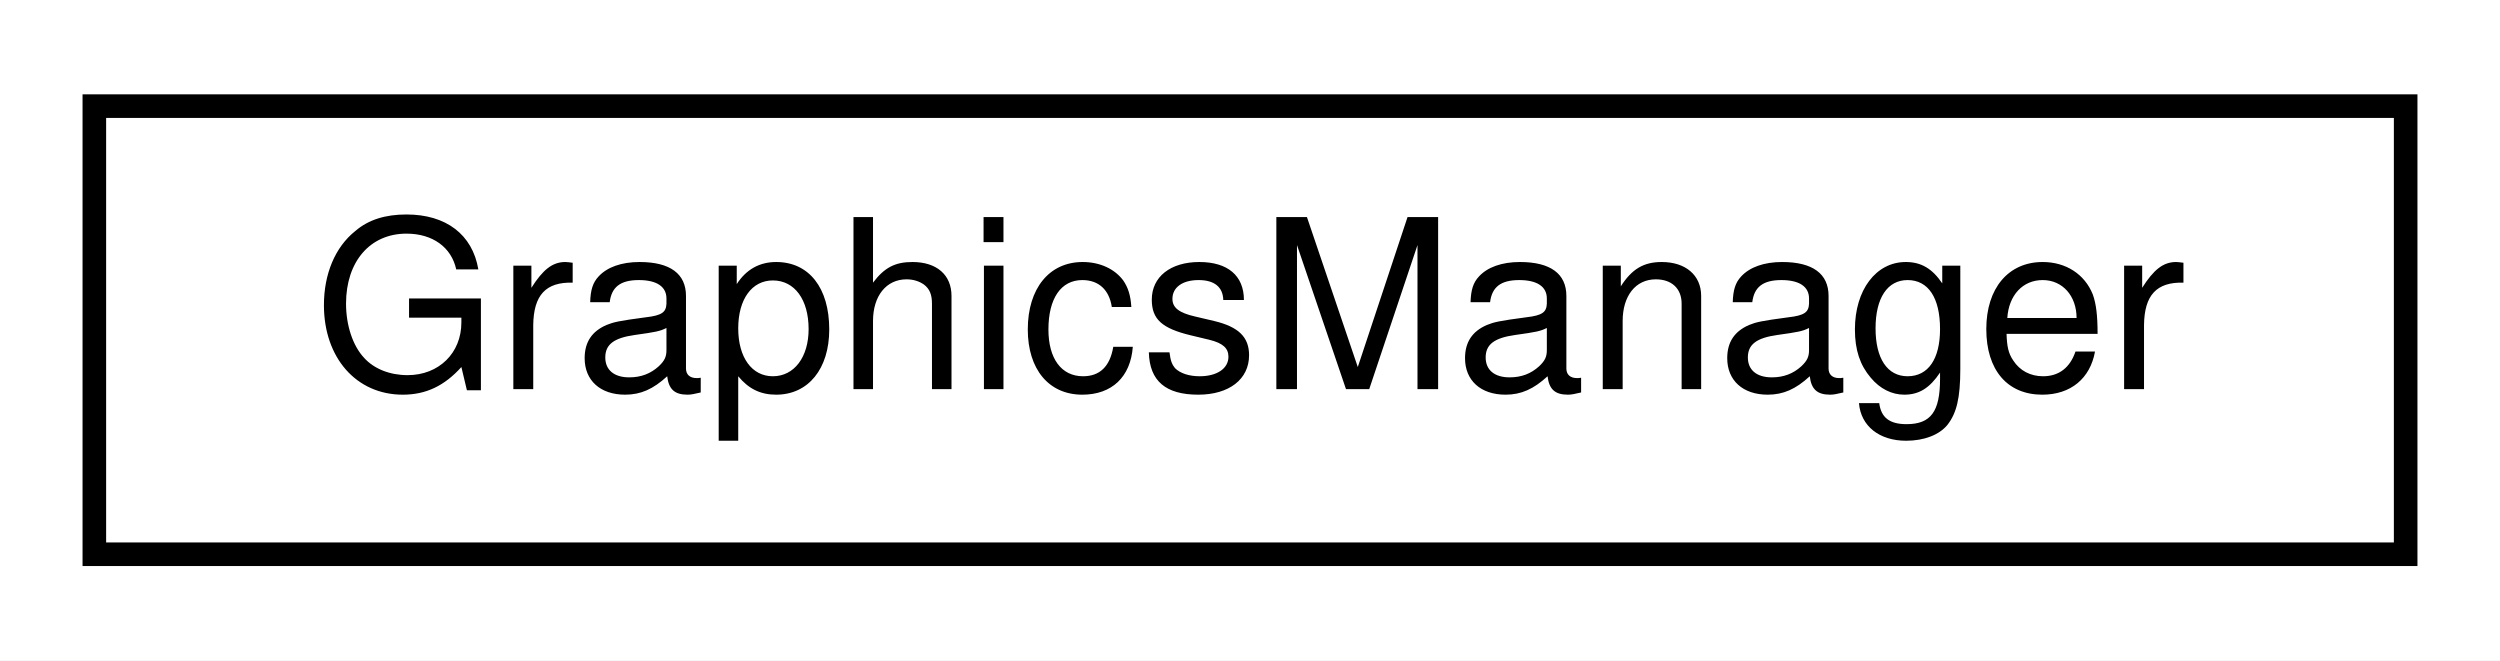
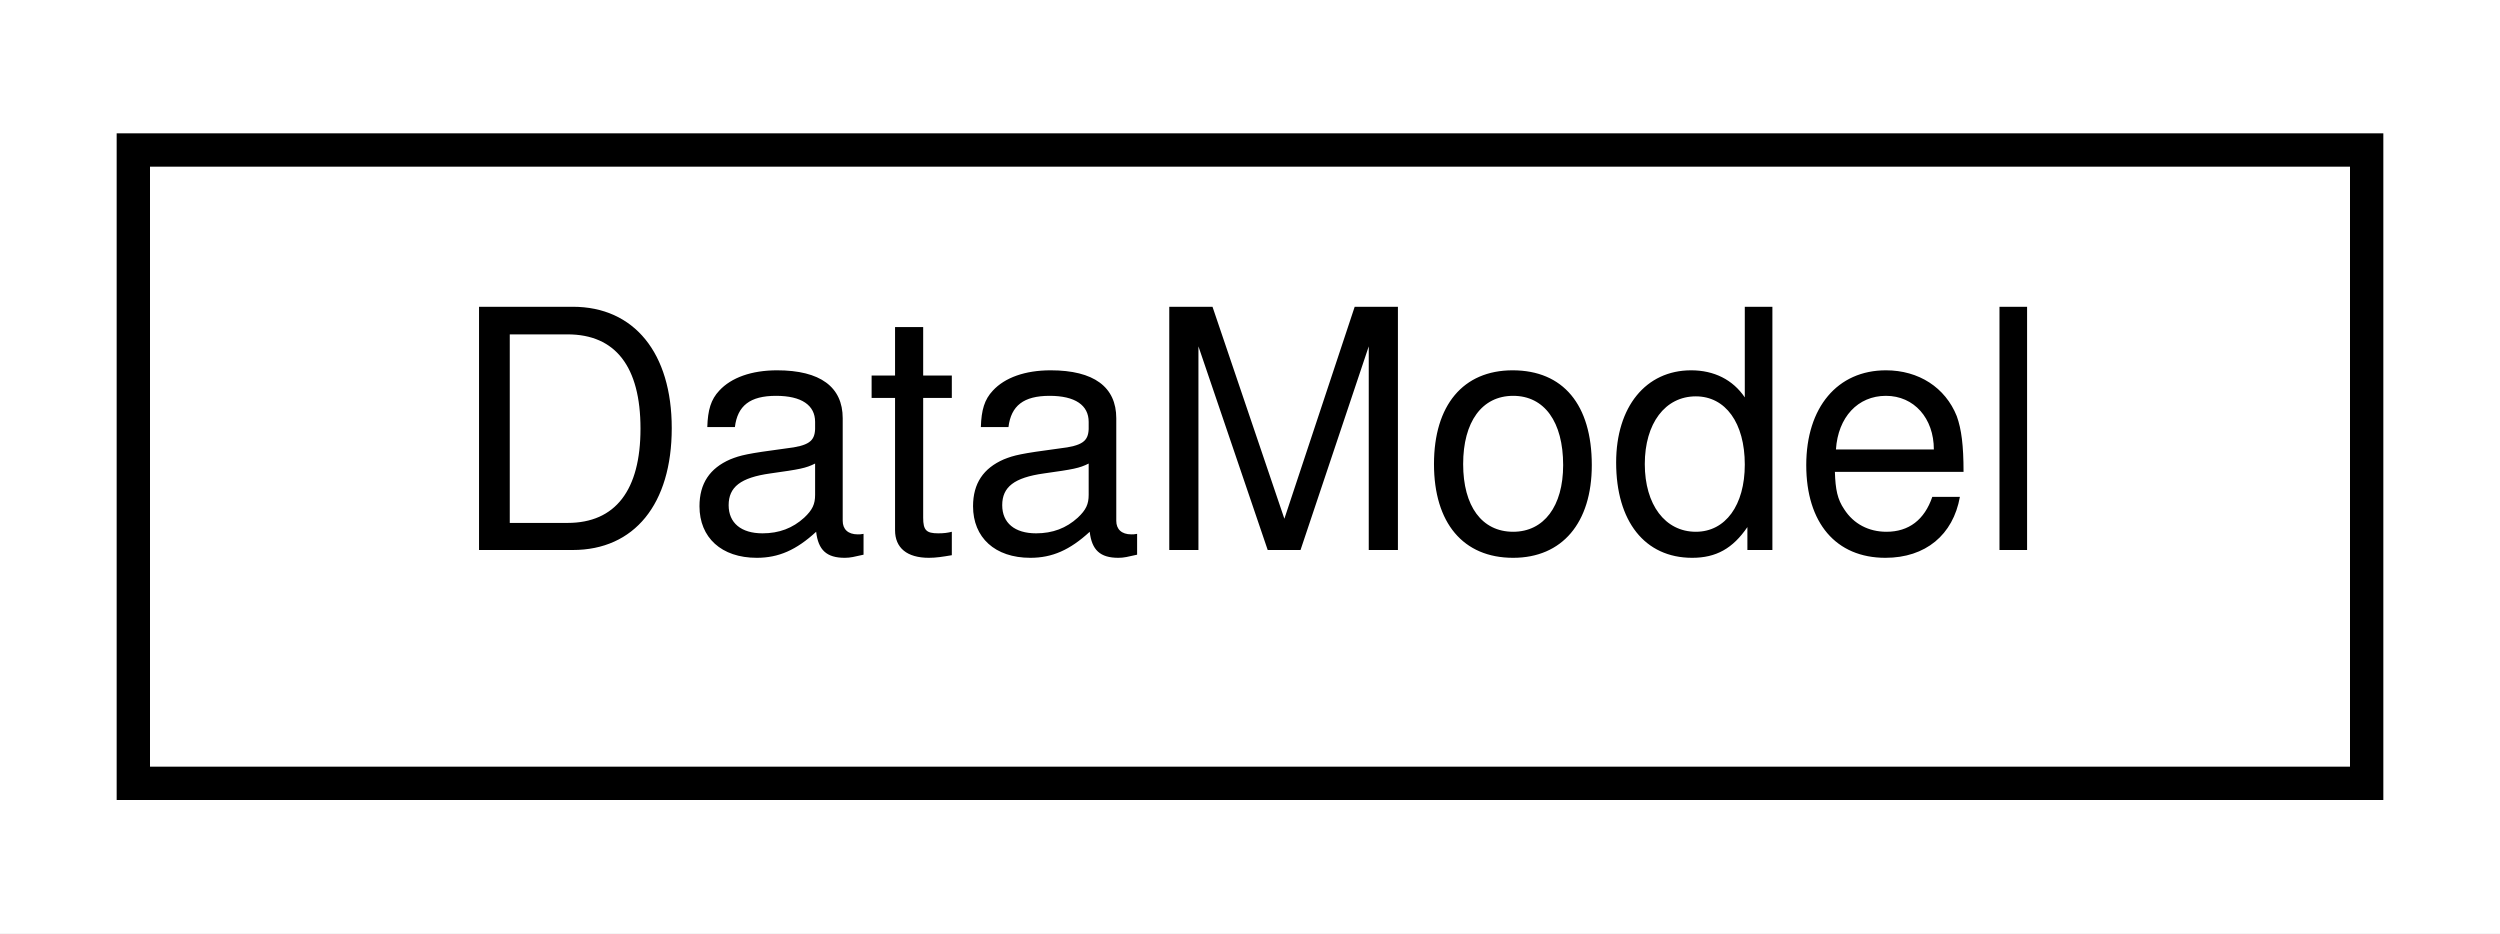
- <svg xmlns="http://www.w3.org/2000/svg" xmlns:xlink="http://www.w3.org/1999/xlink" width="106pt" height="28pt" viewBox="0.00 0.00 106.00 28.00">
+ <svg xmlns="http://www.w3.org/2000/svg" xmlns:xlink="http://www.w3.org/1999/xlink" width="75pt" height="28pt" viewBox="0.00 0.00 75.00 28.00">
  <g id="graph0" class="graph" transform="scale(1 1) rotate(0) translate(4 24)">
-     <polygon fill="#ffffff" stroke="transparent" points="-4,4 -4,-24 102,-24 102,4 -4,4" />
+     <polygon fill="#ffffff" stroke="transparent" points="-4,4 -4,-24 71,-24 71,4 -4,4" />
    <g id="node1" class="node">
      <g id="a_node1">
-         <a xlink:href="classGraphicsManager.html" target="_top" xlink:title=" ">
-           <polygon fill="#ffffff" stroke="#000000" points="0,-.5 0,-19.5 98,-19.5 98,-.5 0,-.5" />
-           <text text-anchor="middle" x="49" y="-7.5" font-family="Helvetica,sans-Serif" font-size="10.00" fill="#000000">GraphicsManager</text>
+         <a xlink:href="classDataModel.html" target="_top" xlink:title=" ">
+           <polygon fill="#ffffff" stroke="#000000" points="0,-.5 0,-19.5 67,-19.5 67,-.5 0,-.5" />
+           <text text-anchor="middle" x="33.5" y="-7.5" font-family="Helvetica,sans-Serif" font-size="10.00" fill="#000000">DataModel</text>
        </a>
      </g>
    </g>
  </g>
</svg>
